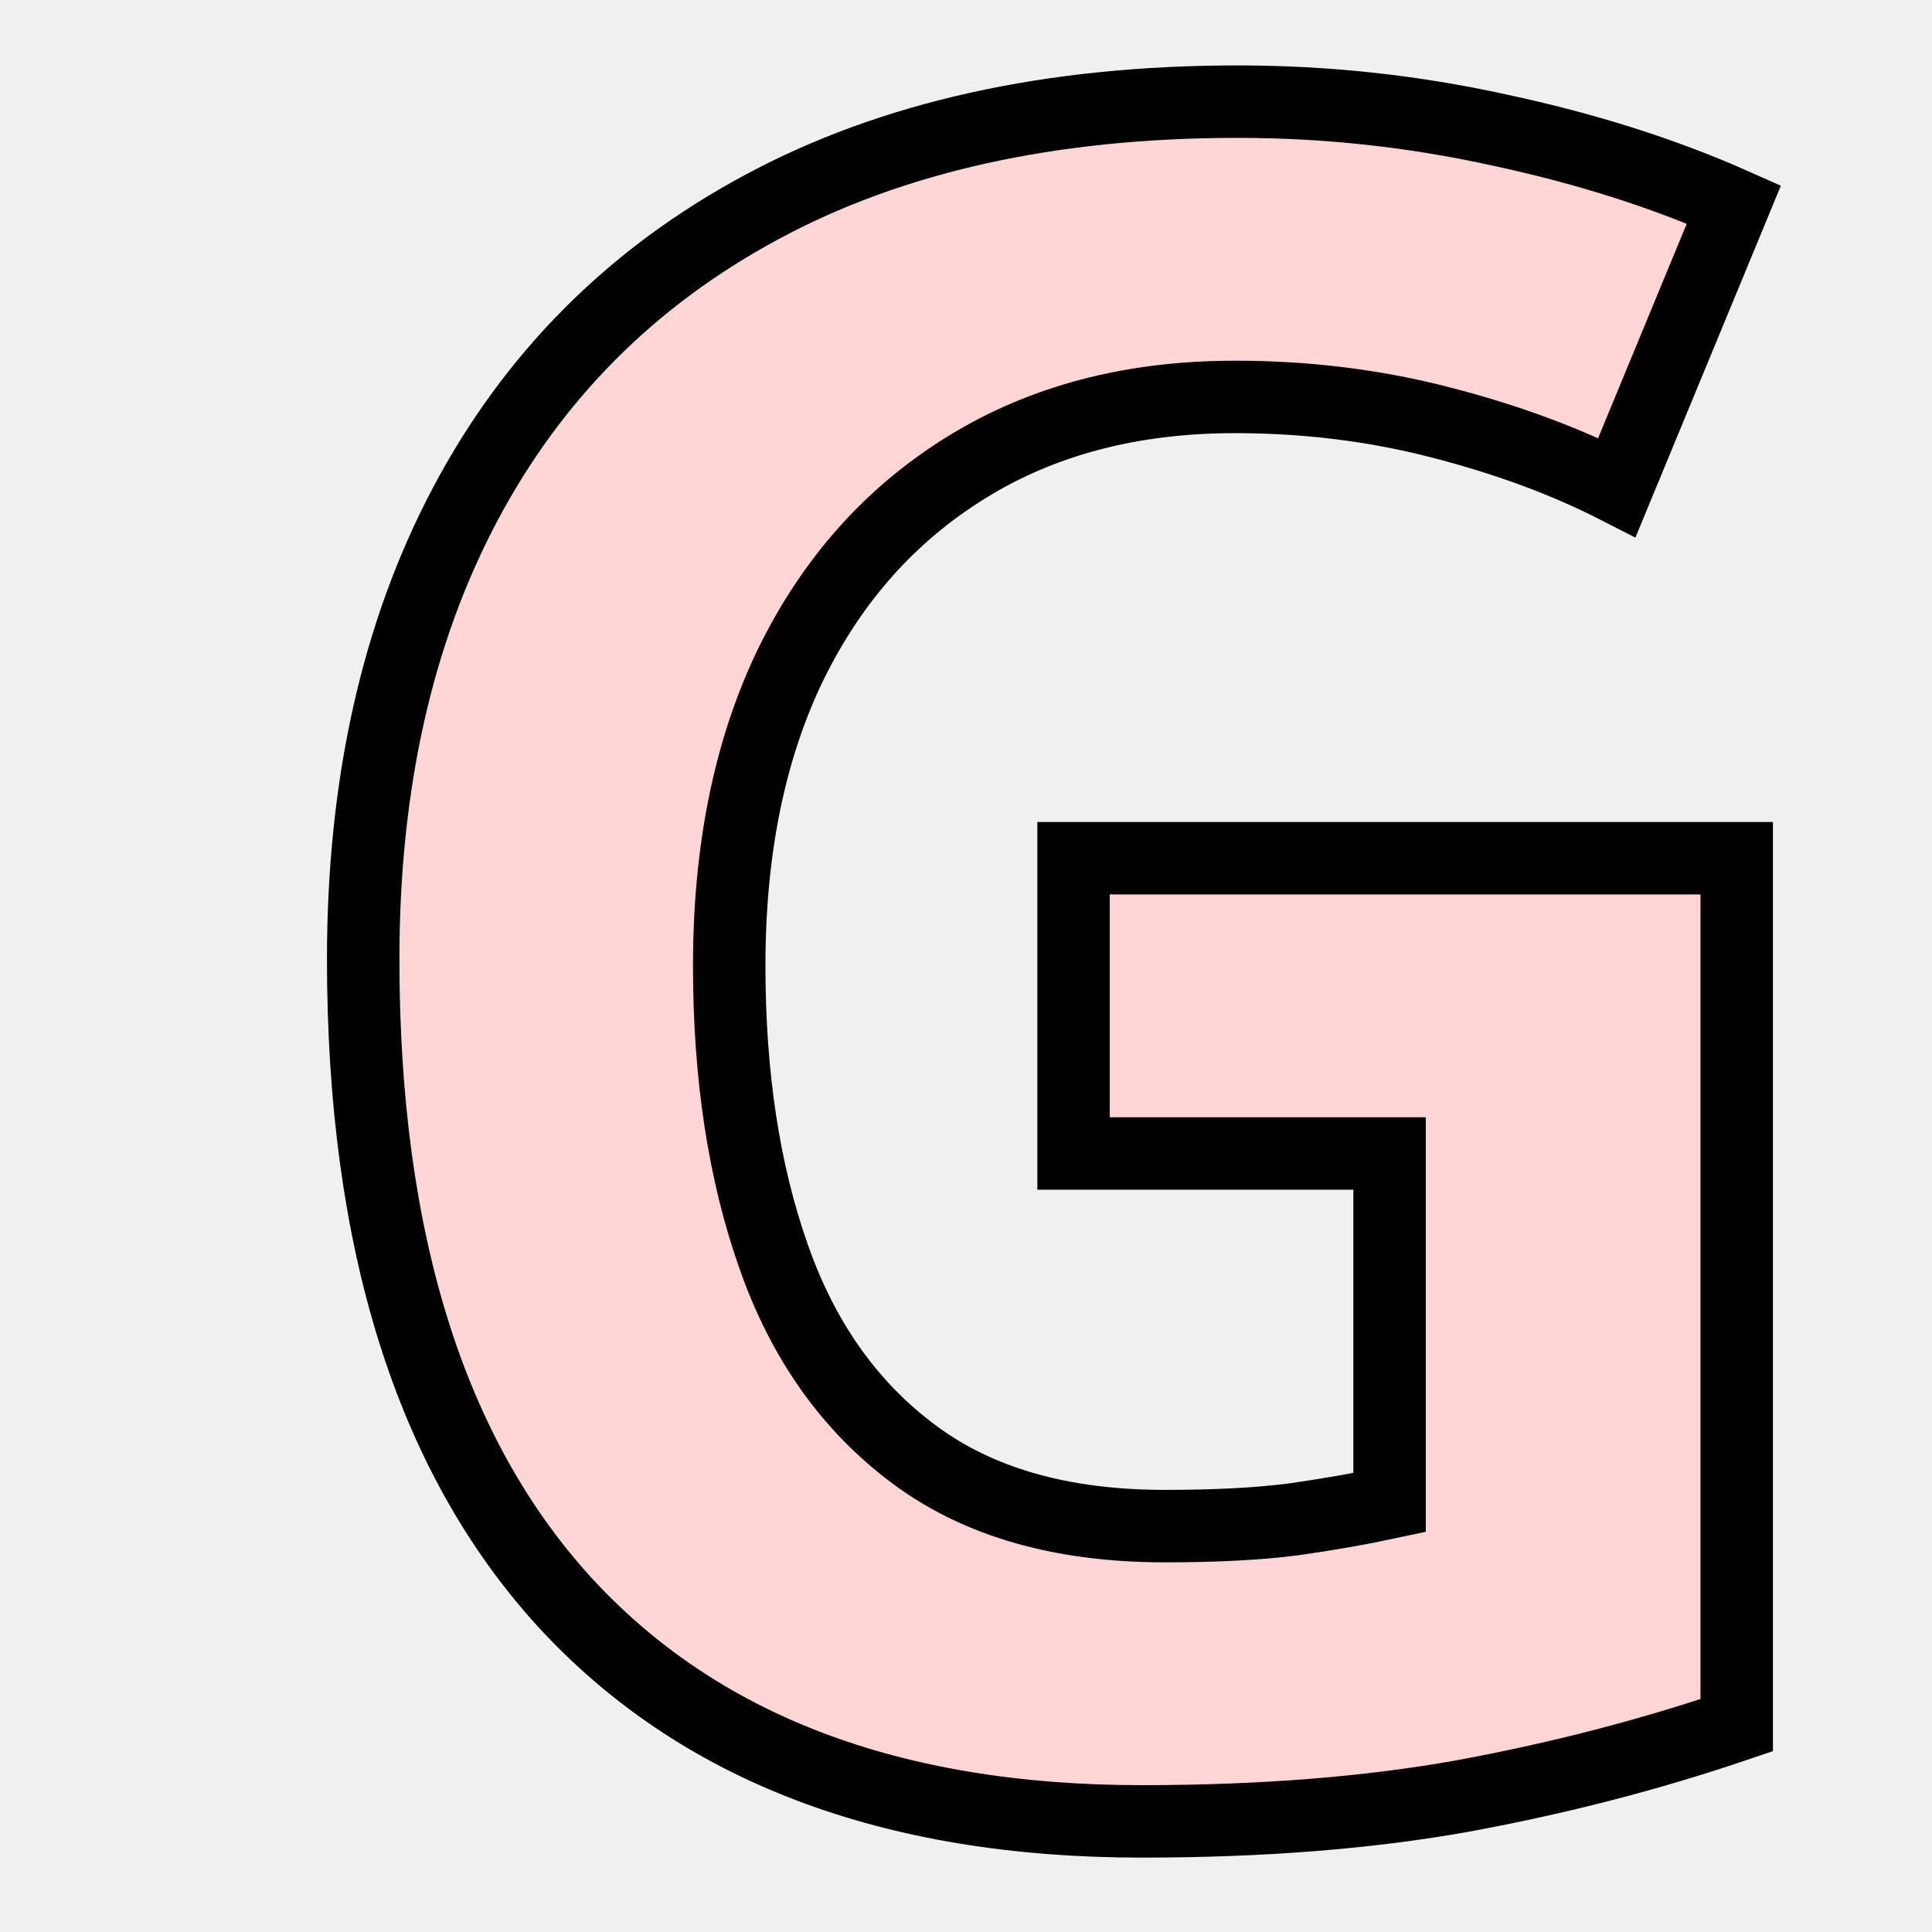
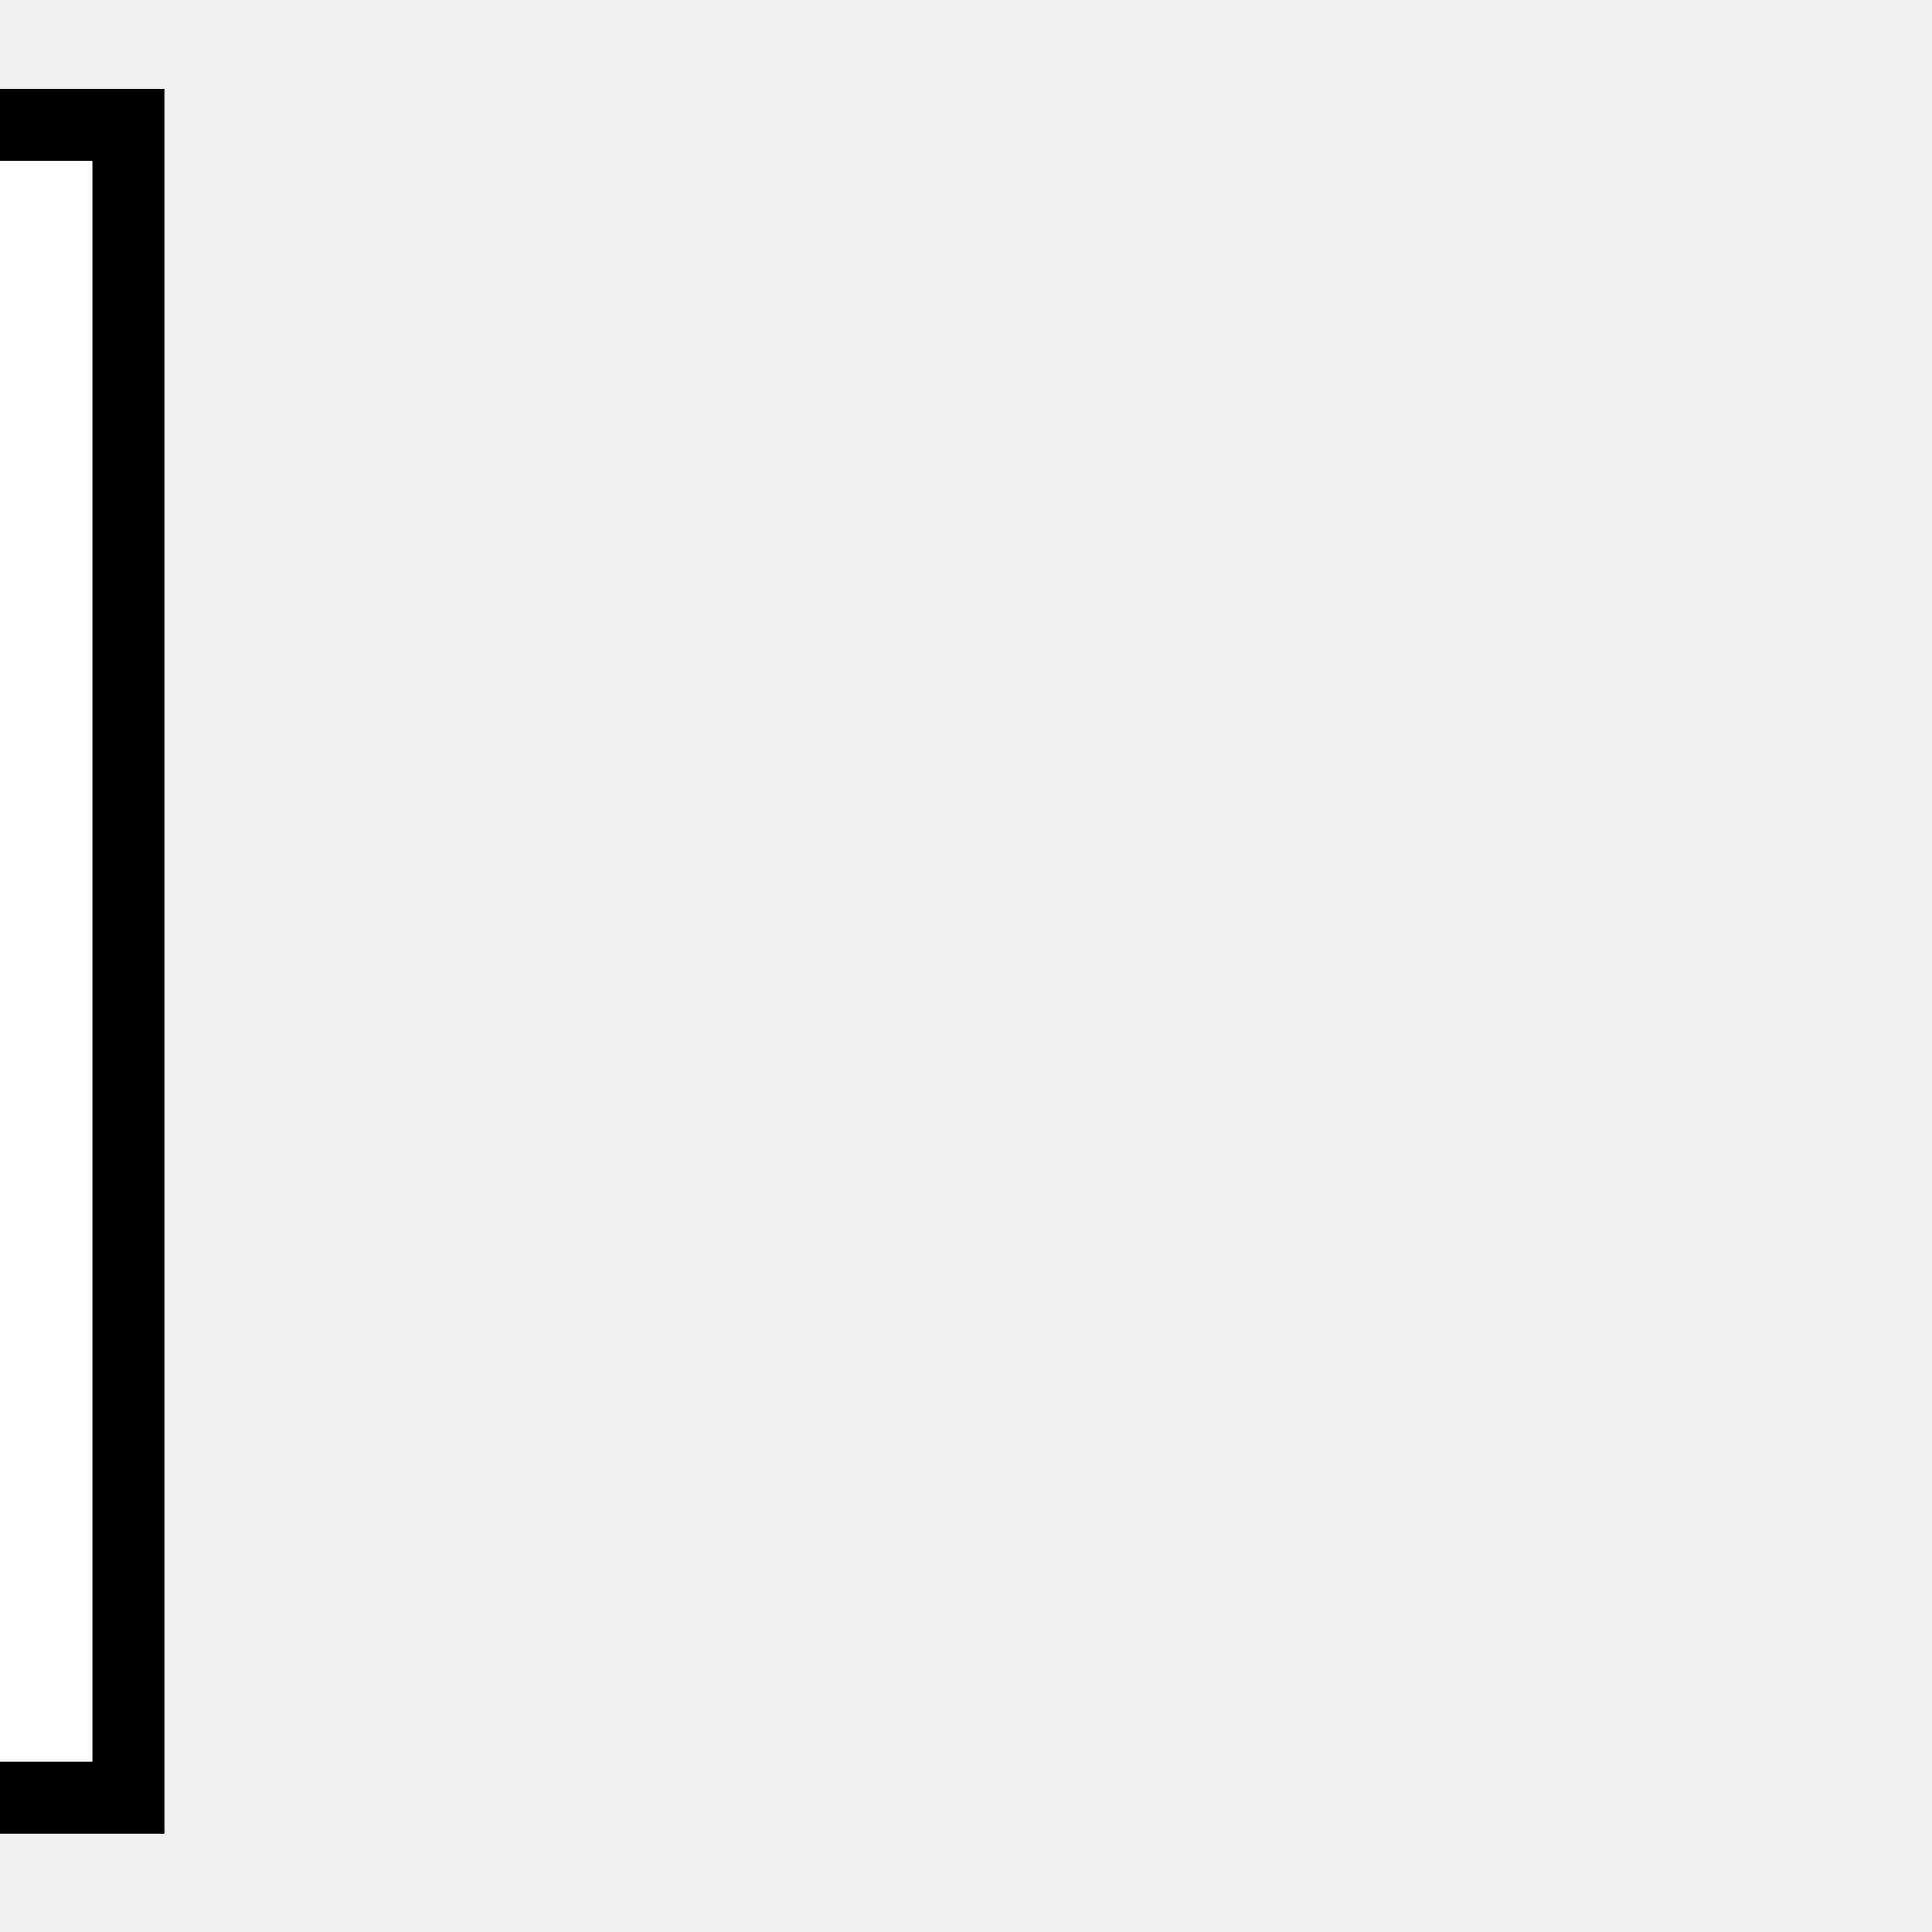
- <svg xmlns="http://www.w3.org/2000/svg" width="32mm" height="32mm" viewBox="0 0 32 32" version="1.1" id="svg5">
-   <defs id="defs2" />
+ <svg xmlns="http://www.w3.org/2000/svg" xmlns:xlink="http://www.w3.org/1999/xlink" width="320mm" height="320mm" viewBox="0 0 320 320" version="1.1" id="svg5">
+   <defs id="defs2">
+     <pattern xlink:href="#Strips1_1-3" id="pattern3038-2" patternTransform="matrix(10,0,0,10,-177.6988,-1.318979)" />
+     <pattern patternUnits="userSpaceOnUse" width="2" height="1" patternTransform="translate(0,0) scale(10,10)" id="Strips1_1-3">
+       <rect style="fill:black;stroke:none" x="0" y="-0.5" width="1" height="2" id="rect2058-2" />
+     </pattern>
+   </defs>
  <g id="layer1">
-     <text xml:space="preserve" style="font-style:normal;font-variant:normal;font-weight:bold;font-stretch:normal;font-size:38.806px;line-height:1.25;font-family:Bahnschrift;-inkscape-font-specification:'Bahnschrift Bold';opacity:1;fill:#ffd5d5;stroke-width:1.2;stroke-dasharray:none;fill-opacity:1" x="3.766" y="29.775" id="text236">
-       <tspan style="font-style:normal;font-variant:normal;font-weight:bold;font-stretch:normal;font-size:38.806px;font-family:Bahnschrift;-inkscape-font-specification:'Bahnschrift Bold';fill:#ffd5d5;stroke:#000000;stroke-width:1.2;stroke-dasharray:none;stroke-opacity:1;fill-opacity:1" x="3.766" y="29.775" id="tspan238">G</tspan>
-     </text>
-     <text xml:space="preserve" style="font-style:normal;font-variant:normal;font-weight:bold;font-stretch:normal;font-size:38.806px;line-height:1.25;font-family:Bahnschrift;-inkscape-font-specification:'Bahnschrift Bold';opacity:1;fill:#d8ffd8;fill-opacity:0.995;stroke-width:1.2;stroke-dasharray:none" x="-48.847" y="36.259" id="text236-5">
-       <tspan style="font-style:normal;font-variant:normal;font-weight:bold;font-stretch:normal;font-size:38.806px;font-family:Bahnschrift;-inkscape-font-specification:'Bahnschrift Bold';fill:#d8ffd8;fill-opacity:0.995;stroke:#000000;stroke-width:1.2;stroke-dasharray:none;stroke-opacity:1" x="-48.847" y="36.259" id="tspan238-7">G</tspan>
-     </text>
-     <text xml:space="preserve" style="font-style:normal;font-variant:normal;font-weight:bold;font-stretch:normal;font-size:38.806px;line-height:1.25;font-family:Bahnschrift;-inkscape-font-specification:'Bahnschrift Bold';fill:#a30000;fill-opacity:1;stroke-width:1.2;stroke-dasharray:none" x="-24.782" y="55.756" id="text236-8">
-       <tspan style="font-style:normal;font-variant:normal;font-weight:bold;font-stretch:normal;font-size:38.806px;font-family:Bahnschrift;-inkscape-font-specification:'Bahnschrift Bold';fill:#a30000;fill-opacity:1;stroke:#000000;stroke-width:1.2;stroke-dasharray:none;stroke-opacity:1" x="-24.782" y="55.756" id="tspan238-1">C</tspan>
+     <text xml:space="preserve" style="font-style:normal;font-variant:normal;font-weight:bold;font-stretch:normal;font-size:388.056px;line-height:1.25;font-family:Bahnschrift;-inkscape-font-specification:'Bahnschrift Bold';fill:url(#pattern3038-2);fill-opacity:1;stroke-width:11.923;stroke-dasharray:none" x="160" y="297.752" id="text236-3">
+       <tspan style="font-style:normal;font-variant:normal;font-weight:bold;font-stretch:normal;font-size:388.056px;font-family:Bahnschrift;-inkscape-font-specification:'Bahnschrift Bold';text-align:center;text-anchor:middle;fill:#ffffff;fill-opacity:1;stroke:#000000;stroke-width:11.923;stroke-dasharray:none;stroke-opacity:1" x="160" y="297.752" id="tspan238-5">H</tspan>
    </text>
  </g>
</svg>
